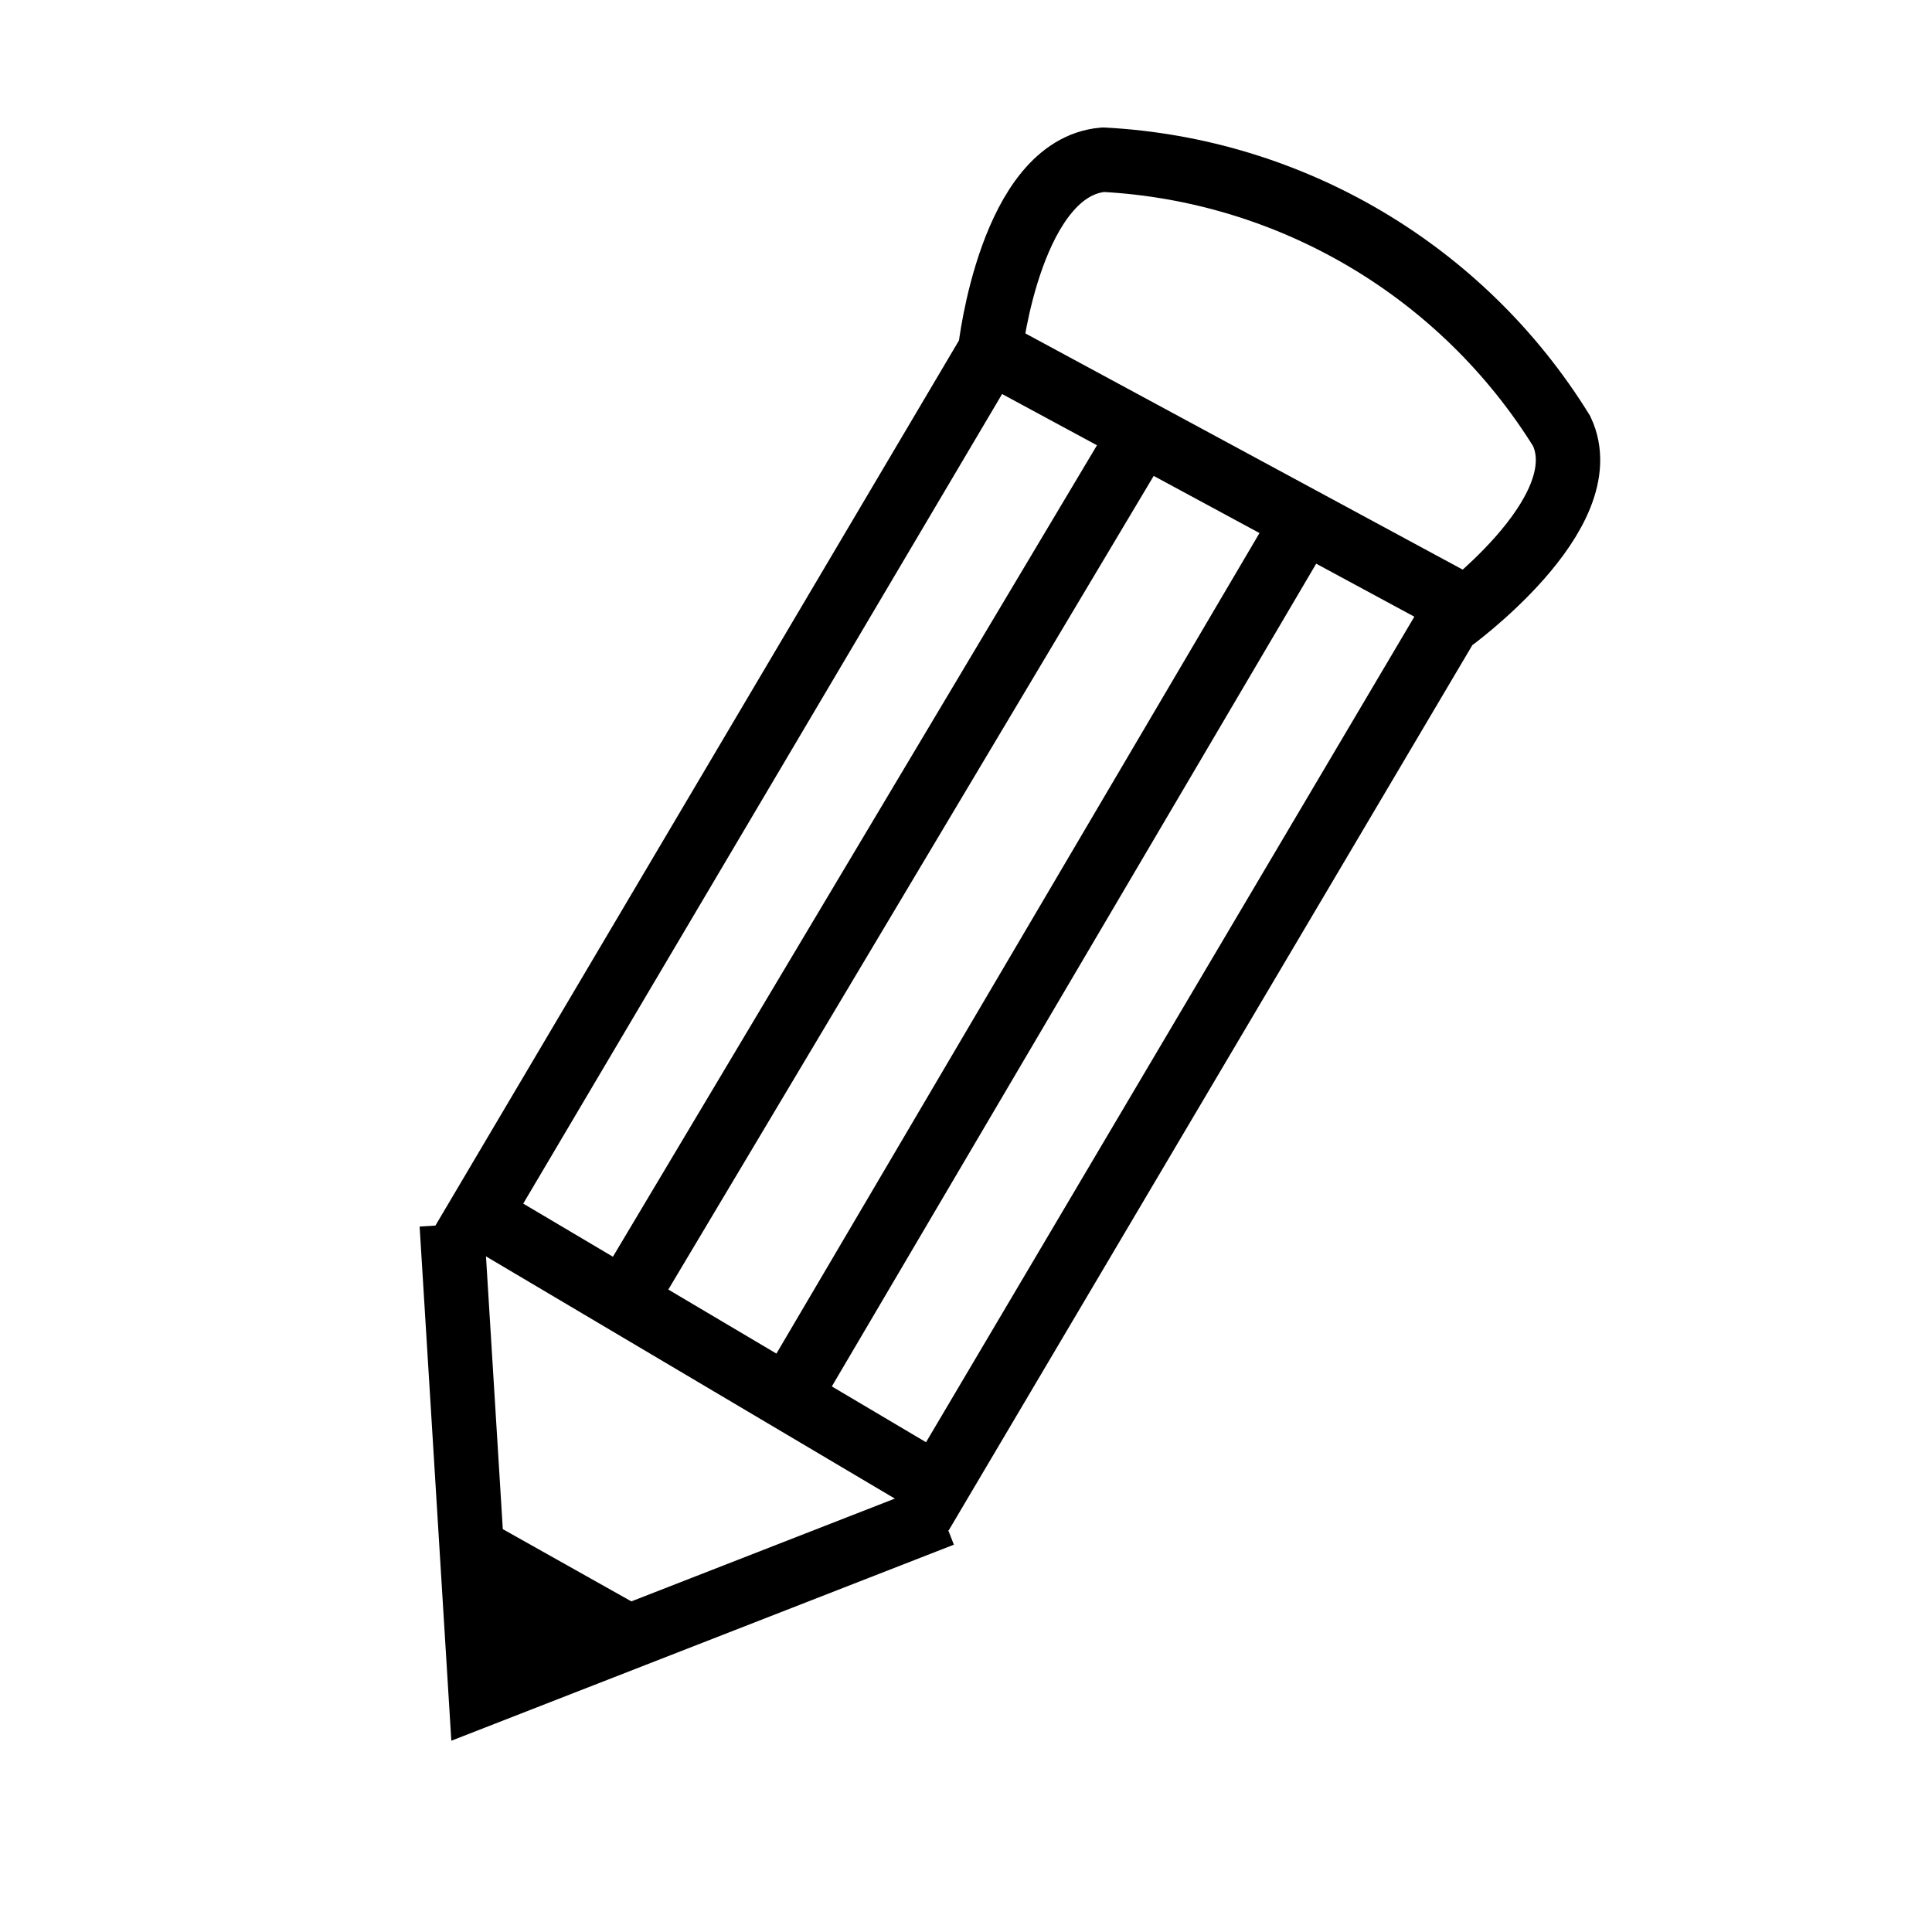
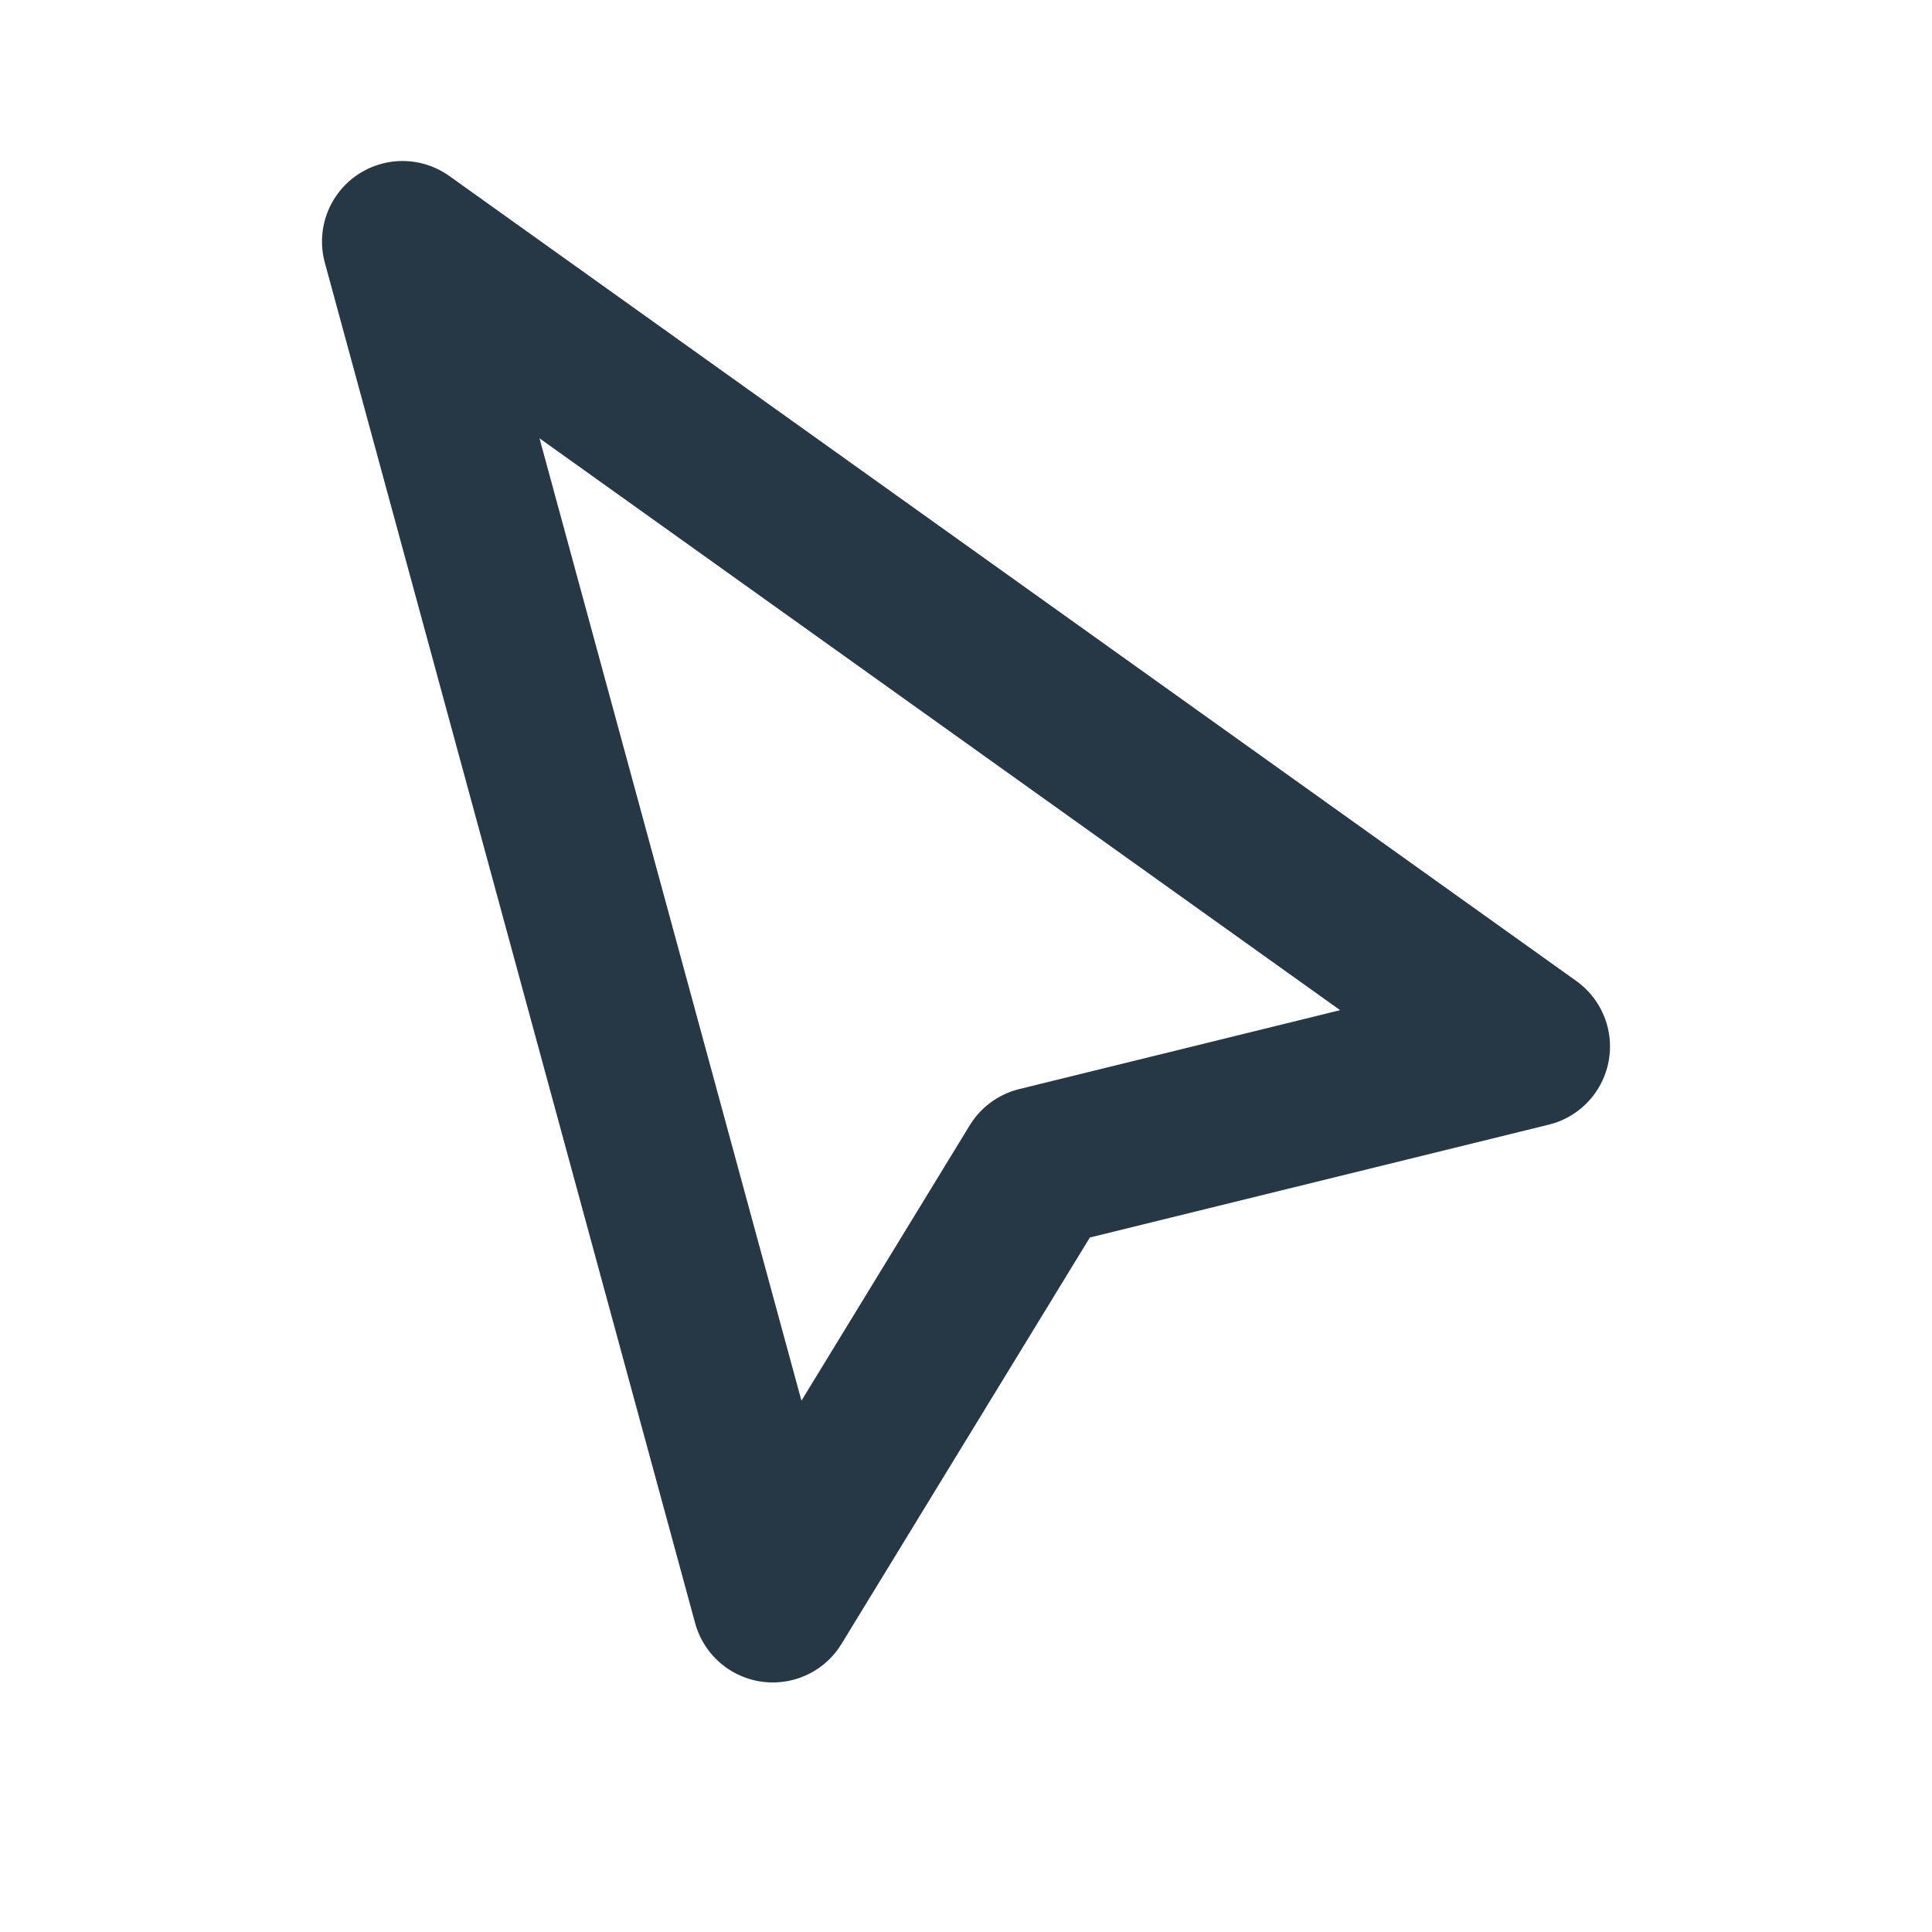
- <svg xmlns="http://www.w3.org/2000/svg" height="60" width="60" viewBox="0 0 60 60">
-   <g stroke-width="2" fill="none" stroke="#000">
-     <path d="M34.26 4.96c-2.85.25-3.5 5.8-3.51 5.94L14.88 37.73l14.23 8.43 15.87-26.83H45s4.7-3.37 3.5-5.94a17.85 17.85 0 00-14.23-8.43z" />
-     <path d="M14.93 52.6l5.51-2.4-5.98-3.36.46 5.8" fill="#000" stroke="none" />
-     <path d="M35.38 13.58L19.56 40.1m20.8-23.69L24.6 43.18" />
-     <path d="M14.03 38.03l.9 14.6 14.33-5.59" stroke-width="2" />
-     <path d="M30.75 10.9l14.57 7.87v0" />
-   </g>
+ <svg xmlns="http://www.w3.org/2000/svg" viewBox="0 0 24 24" fill="none" stroke="#263846" stroke-width="2" stroke-linecap="round" stroke-linejoin="round">
+   <path d="m5 3 14 10-6.1 1.5-3.3 5.4Z" />
</svg>
